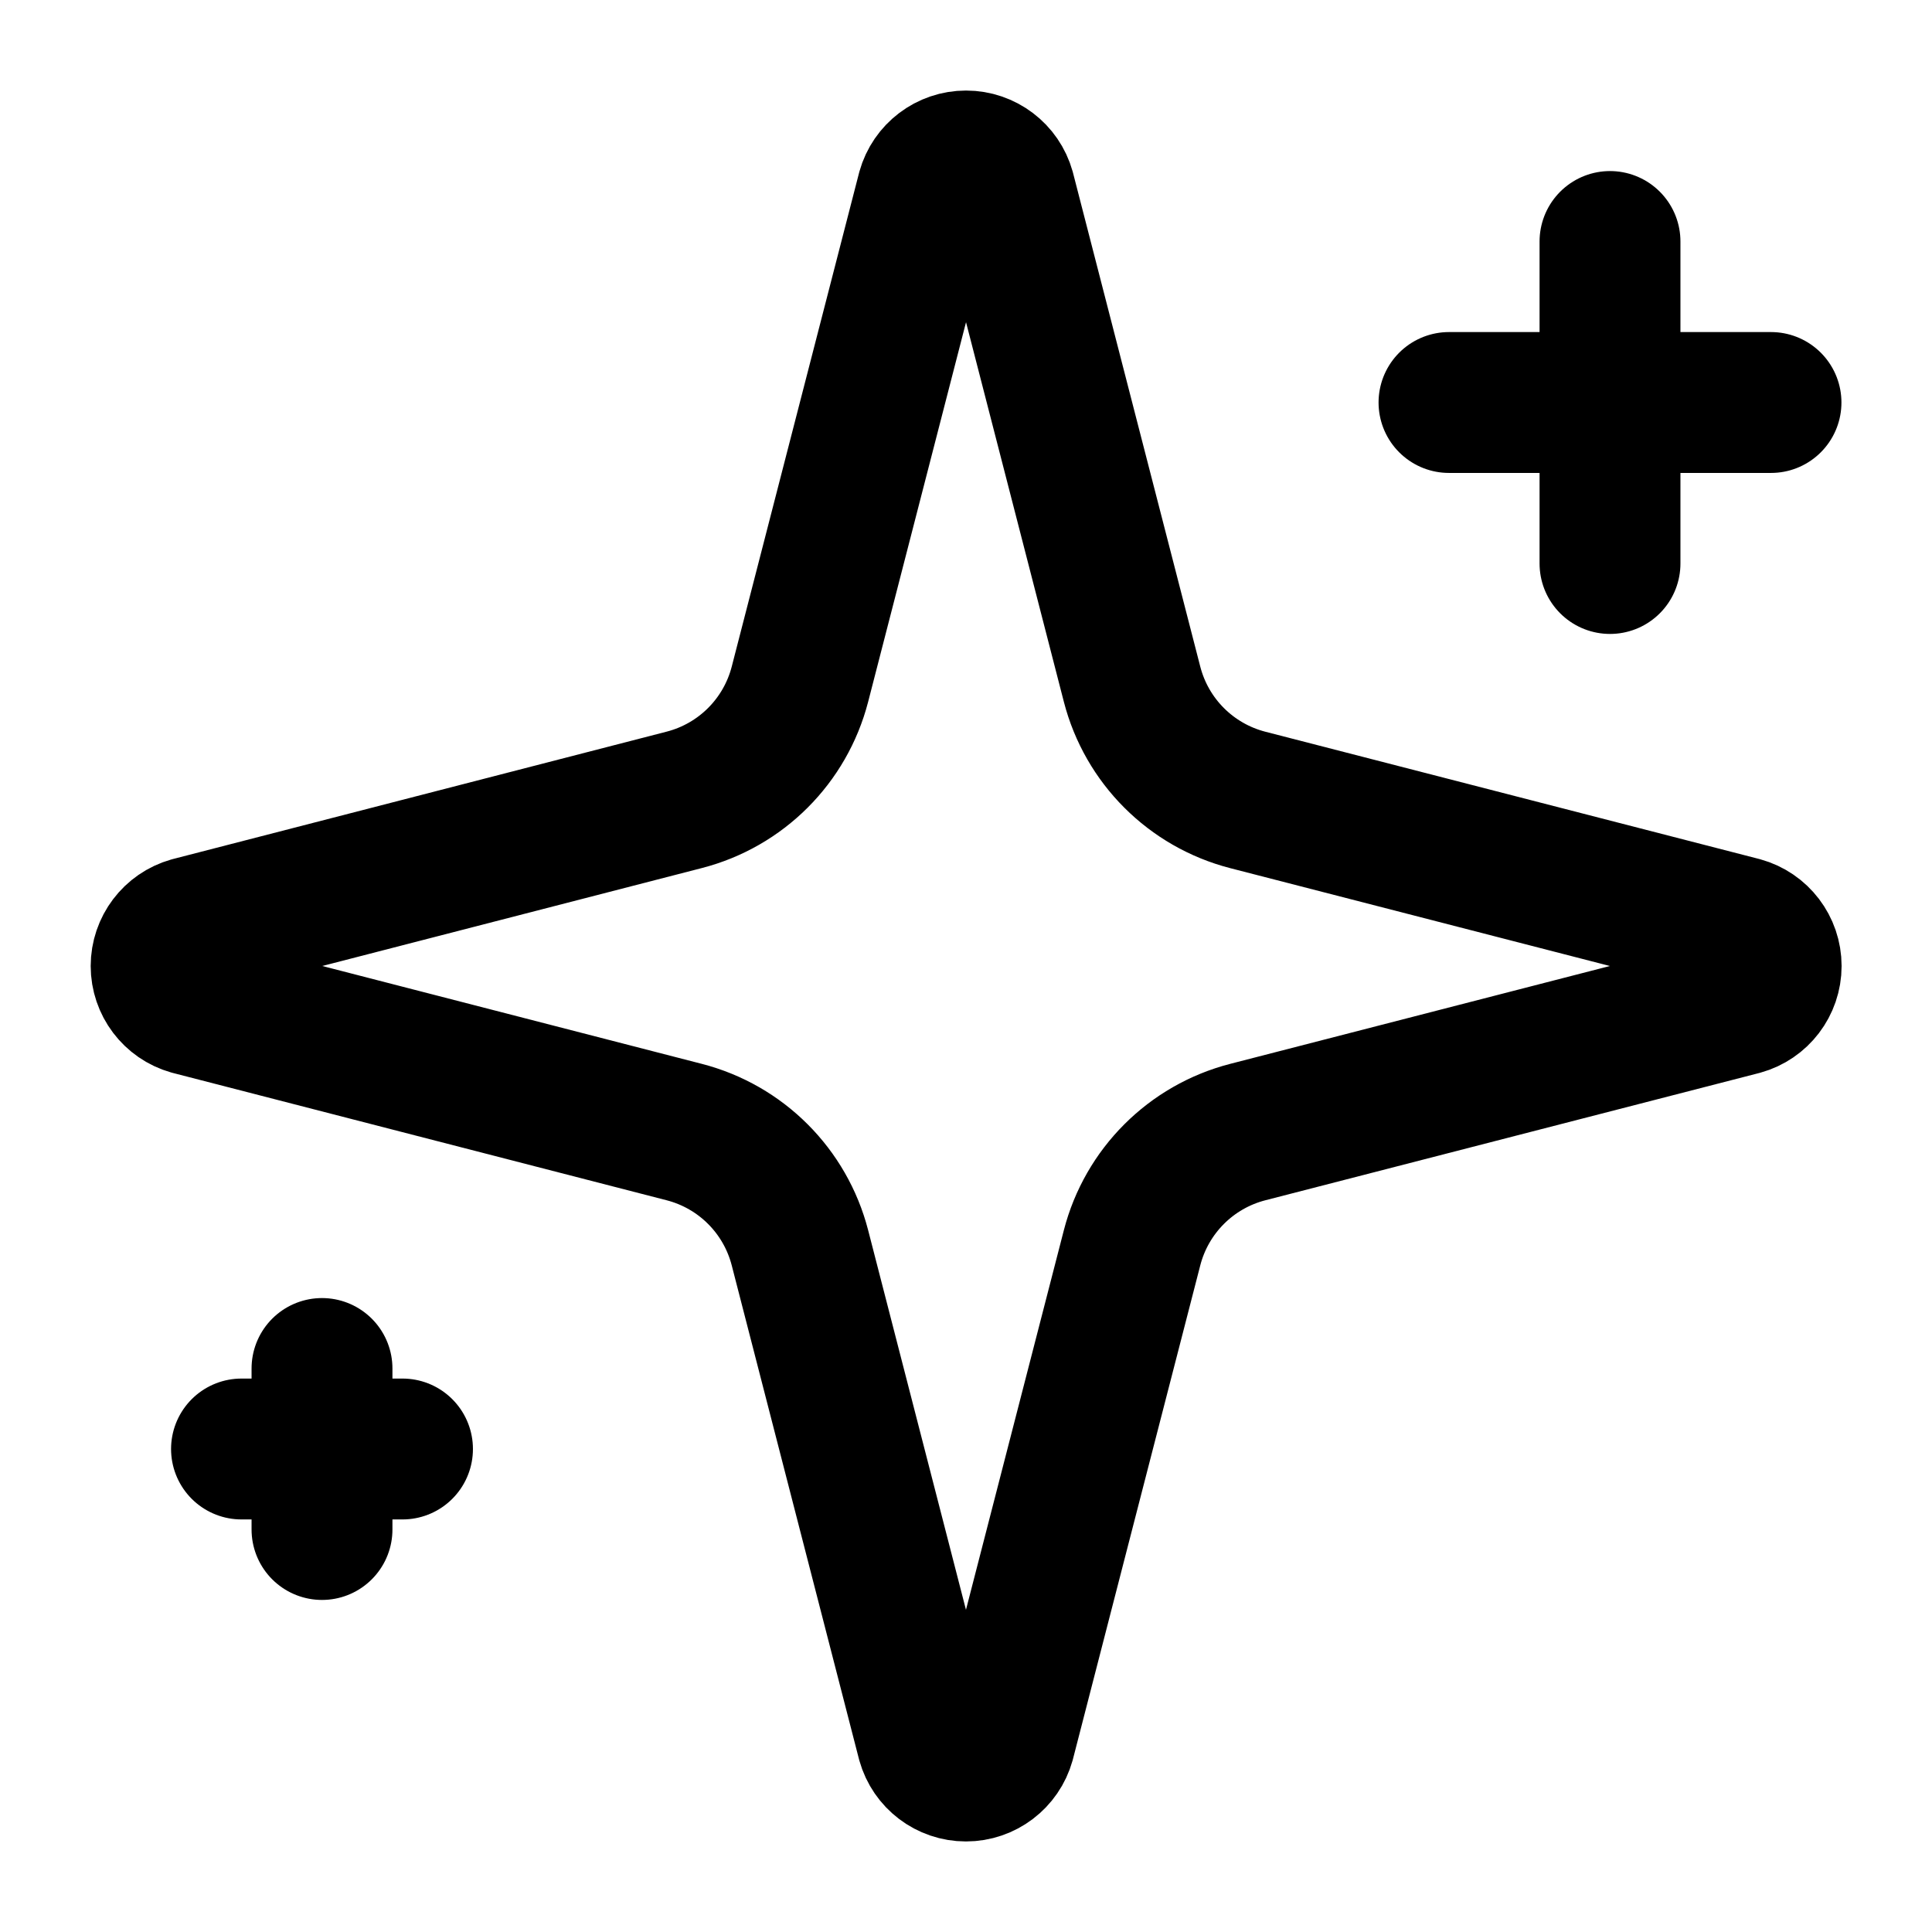
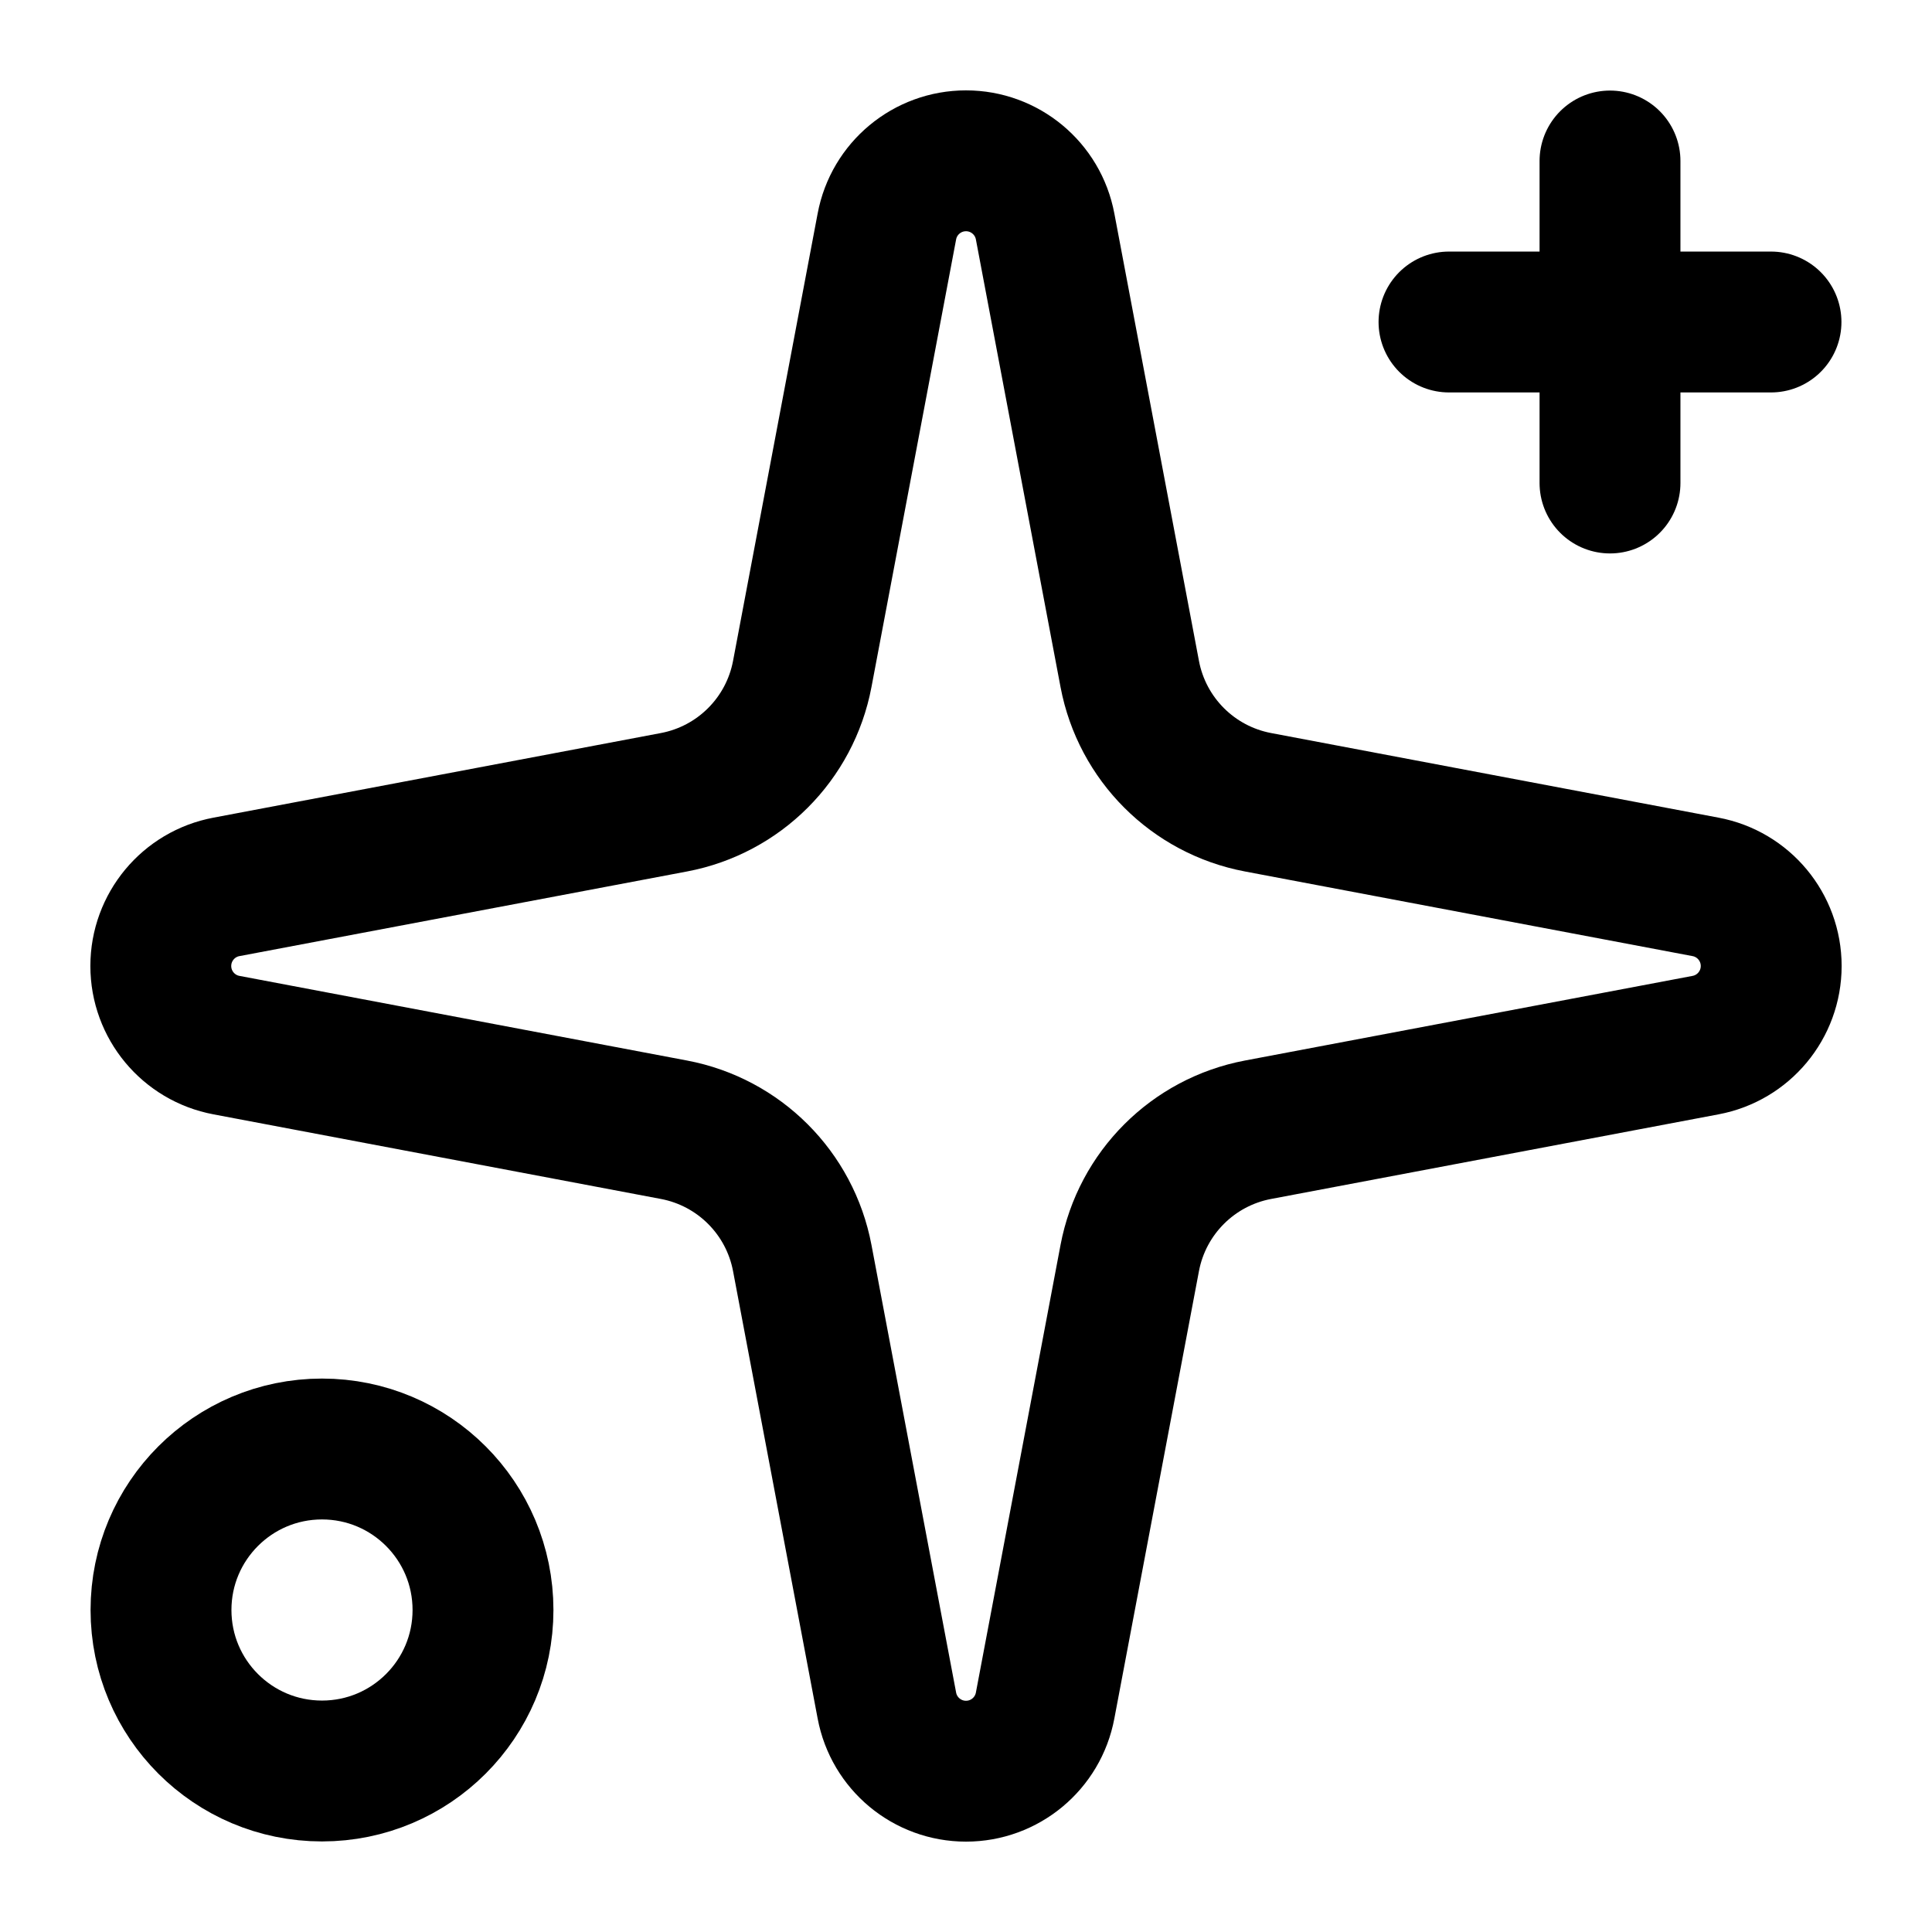
<svg xmlns="http://www.w3.org/2000/svg" viewBox="0 0 24 24" fill="none" stroke="currentColor" stroke-width="1.75" stroke-linecap="round" stroke-linejoin="round" width="24" height="24" aria-hidden="true">
-   <path d="M9.937 15.5A2 2 0 0 0 8.5 14.063l-6.135-1.582a.5.5 0 0 1 0-.962L8.5 9.936A2 2 0 0 0 9.937 8.5l1.582-6.135a.5.5 0 0 1 .963 0L14.063 8.5A2 2 0 0 0 15.5 9.937l6.135 1.581a.5.5 0 0 1 0 .964L15.5 14.063a2 2 0 0 0-1.437 1.437l-1.582 6.135a.5.5 0 0 1-.963 0z" />
-   <path d="M20 3v4" />
-   <path d="M22 5h-4" />
-   <path d="M4 17v2" />
-   <path d="M5 18H3" />
+   <path d="M11.017 2.814a1 1 0 0 1 1.966 0l1.051 5.558a2 2 0 0 0 1.594 1.594l5.558 1.051a1 1 0 0 1 0 1.966l-5.558 1.051a2 2 0 0 0-1.594 1.594l-1.051 5.558a1 1 0 0 1-1.966 0l-1.051-5.558a2 2 0 0 0-1.594-1.594l-5.558-1.051a1 1 0 0 1 0-1.966l5.558-1.051a2 2 0 0 0 1.594-1.594z" />
+   <path d="M20 2v4" />
+   <path d="M22 4h-4" />
+   <circle cx="4" cy="20" r="2" />
</svg>
